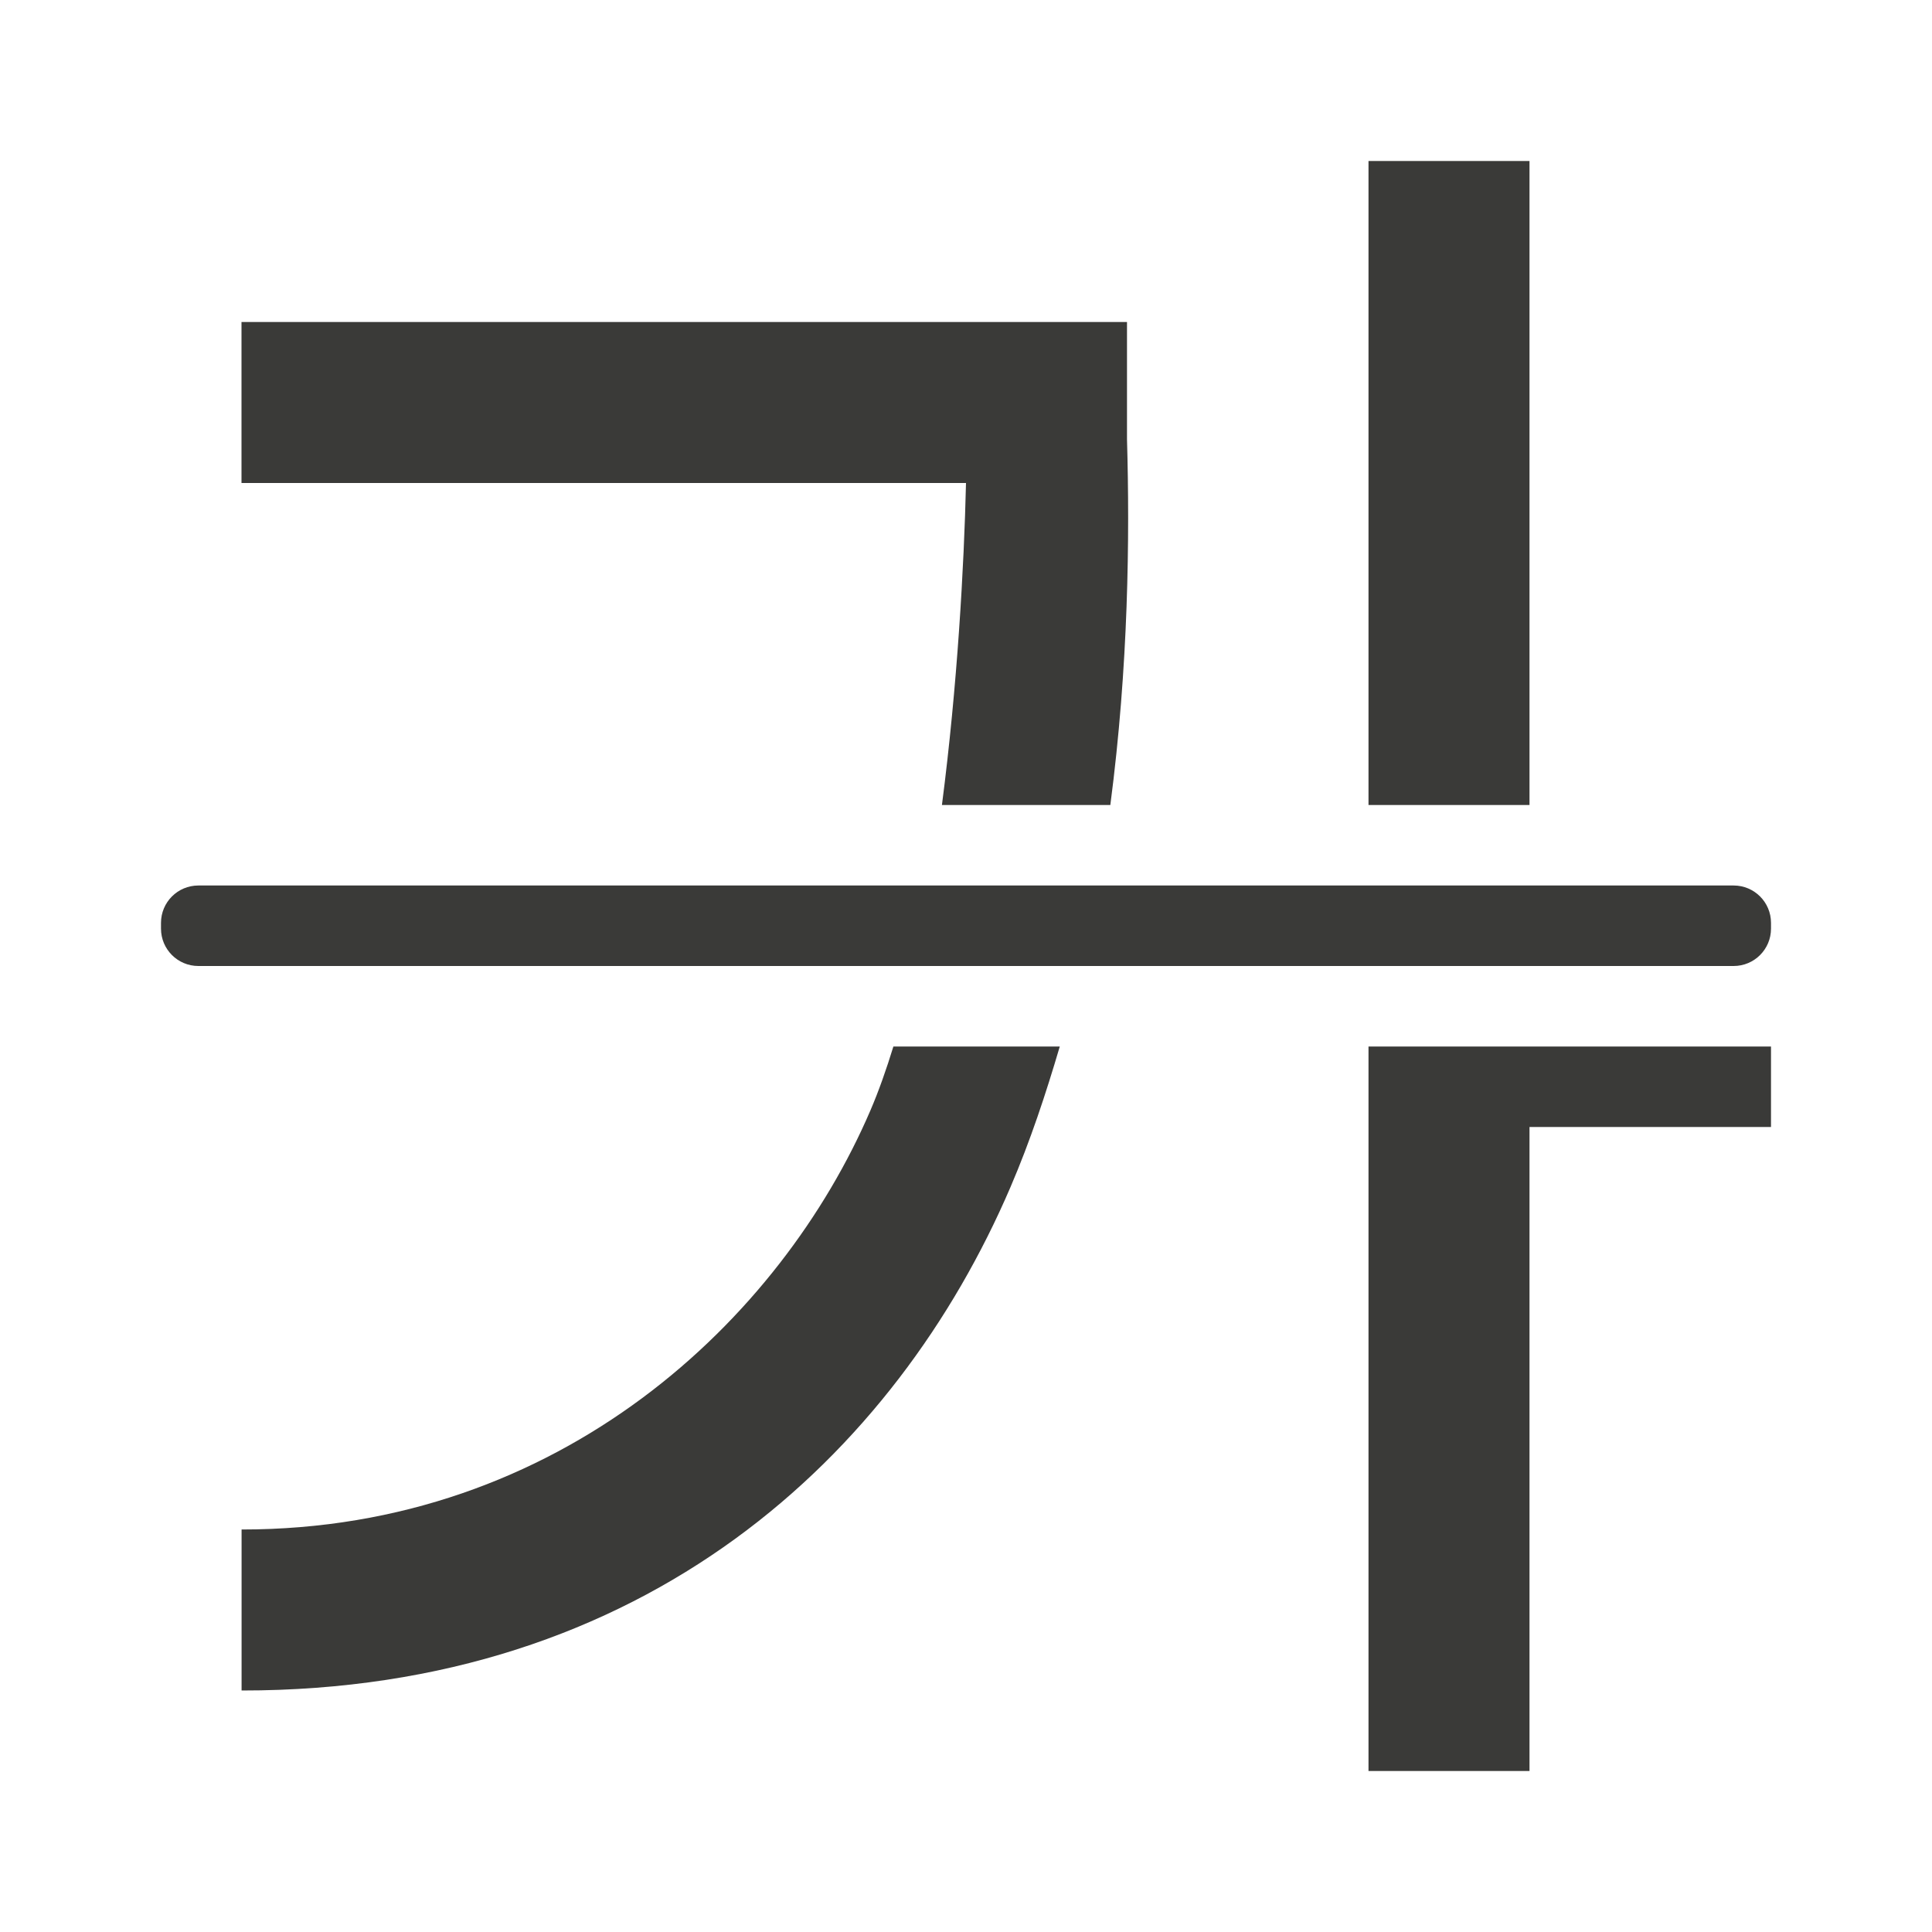
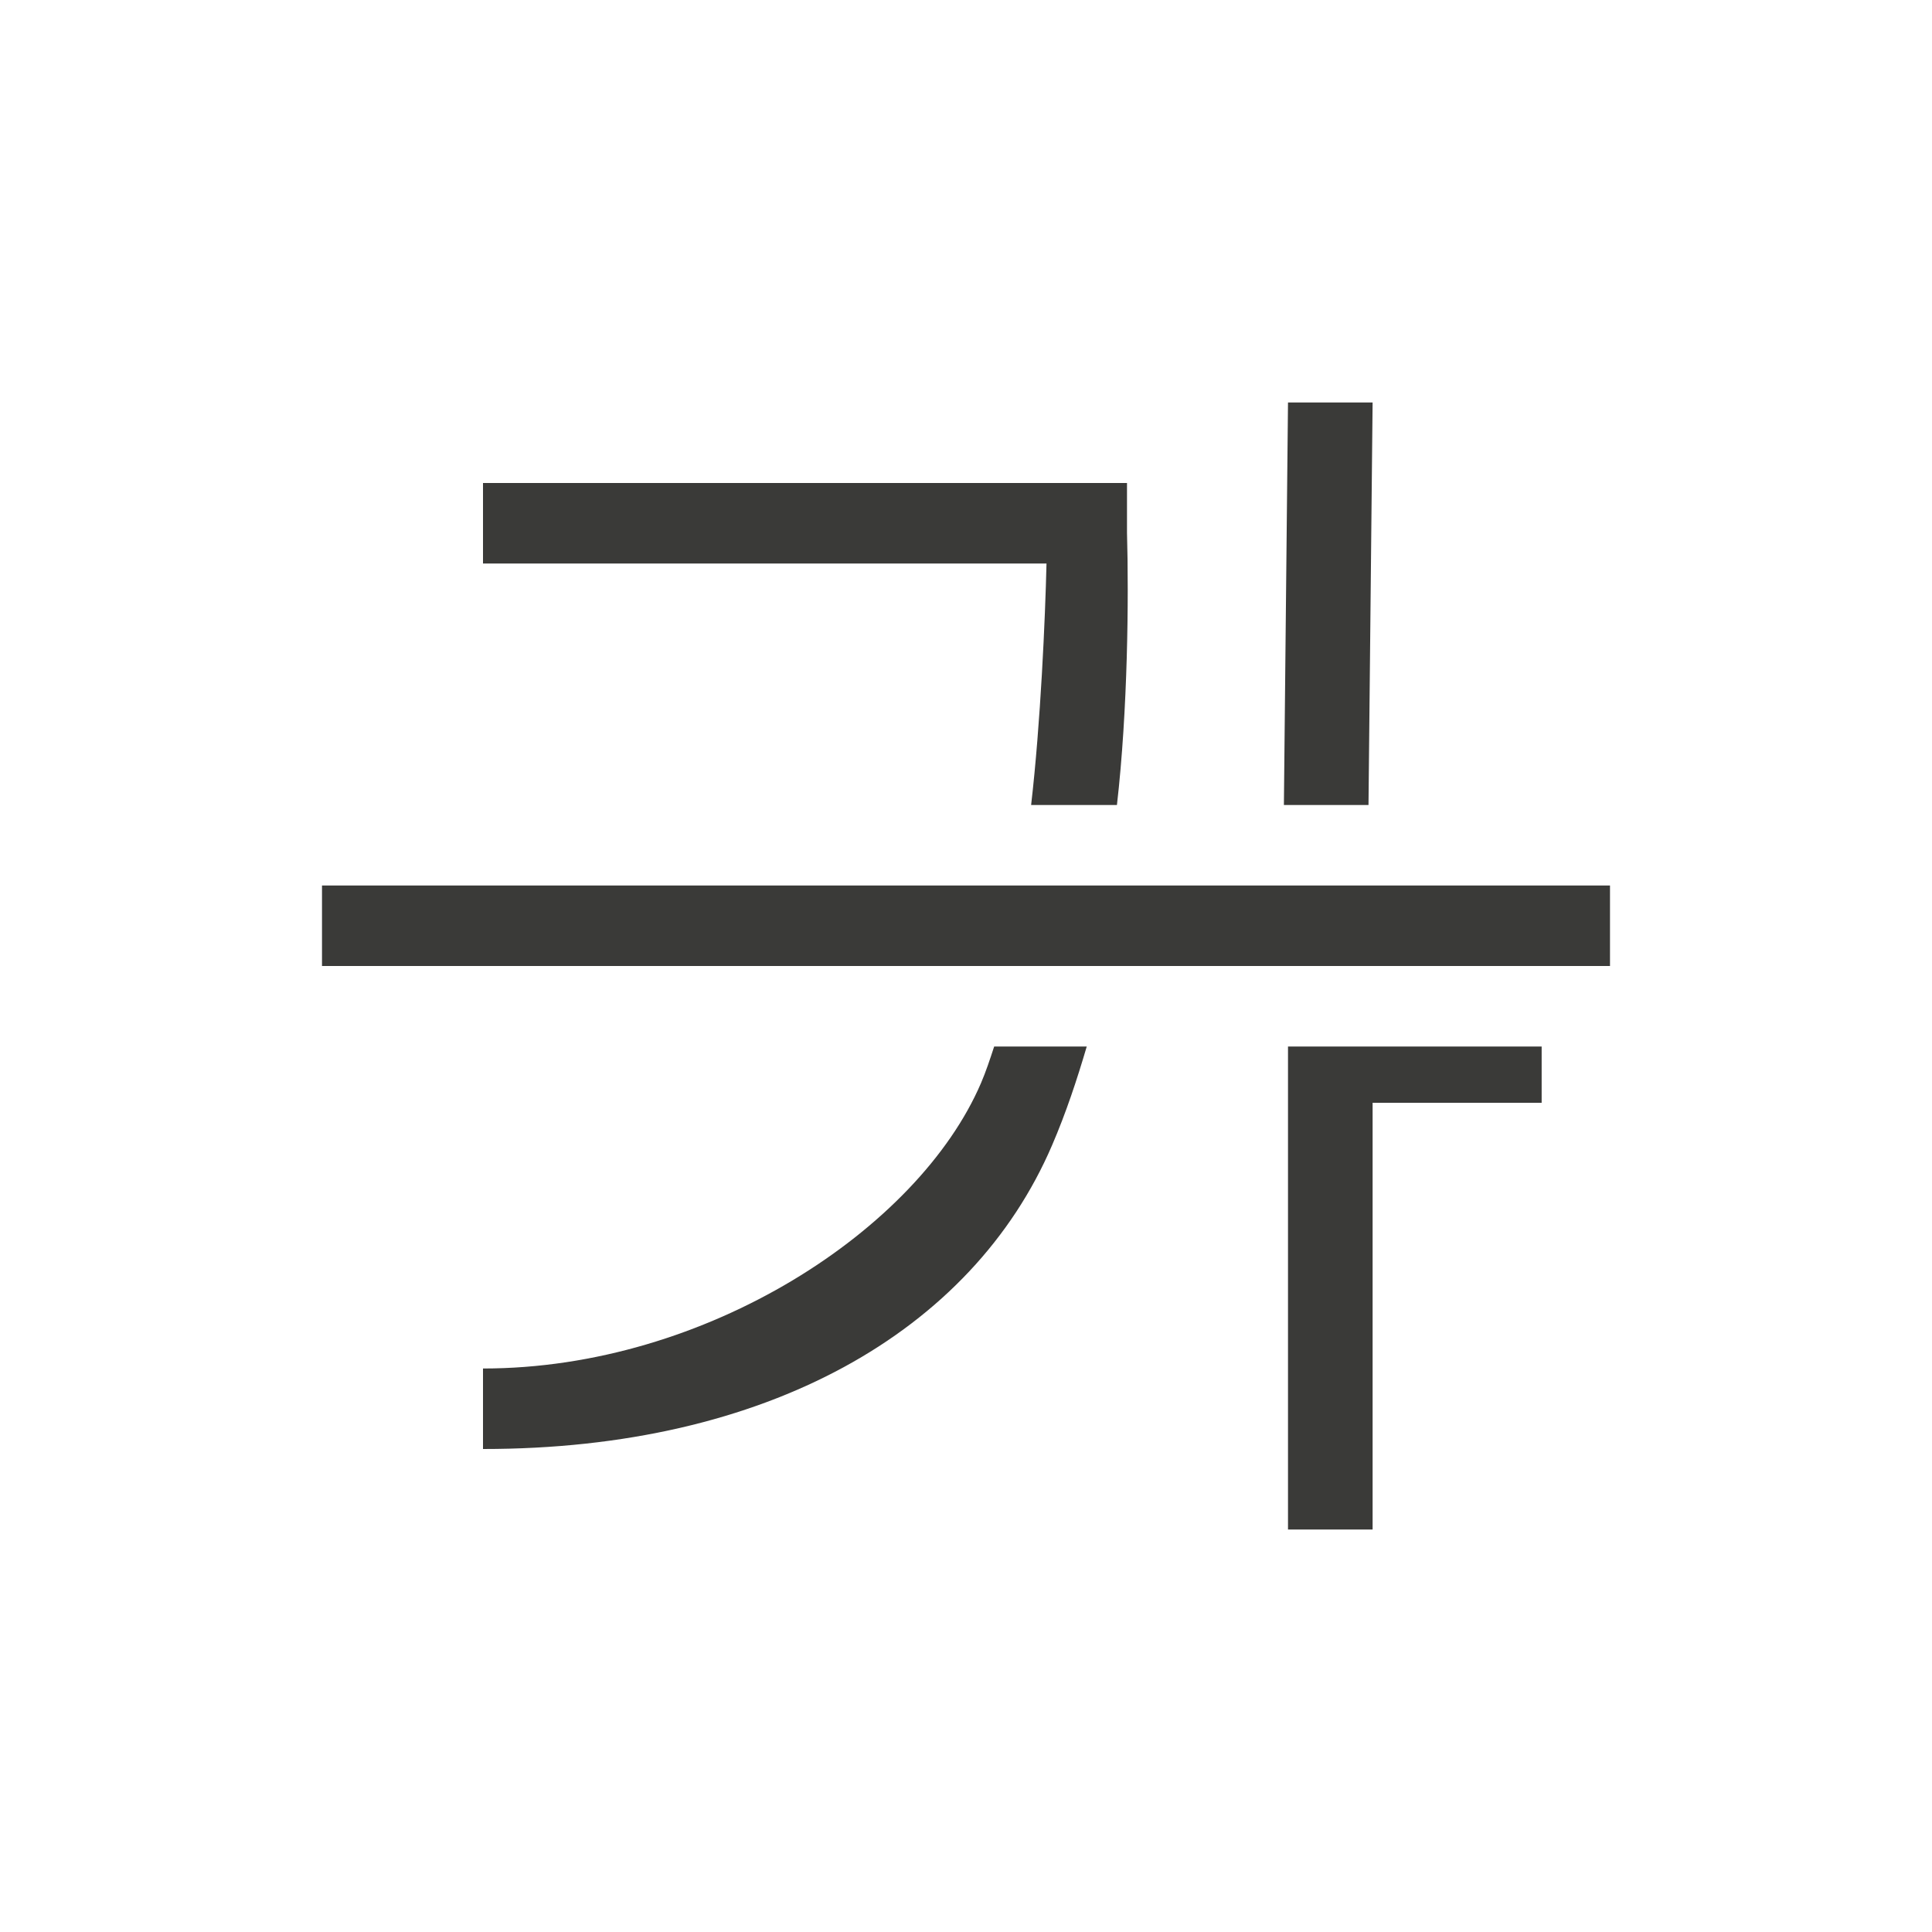
<svg xmlns="http://www.w3.org/2000/svg" viewBox="0 0 24 24">
  <g fill="#3a3a38">
-     <path d="m17 2v8h2v-8zm-14 2v2h9c-.024 1.032-.107 2.519-.299 4h2.092c.226-1.724.242-3.325.207-4.543v-1.457zm8.098 9c-.087.283-.181.551-.285.793-1.11 2.586-3.845 5.209-7.812 5.207v2c5.033.003 8.129-2.94 9.551-6.252.247-.575.44-1.161.613-1.748zm5.902 0v9h2v-8h3v-1z" fill-rule="evenodd" />
-     <rect height="1" ry=".464" width="20" x="2" y="11" />
+     <path d="m16 5-.051 5h1.051l.051-5zm-10 1v1h7c-.016.68-.073 1.983-.191 3h1.066c.135-1.172.148-2.573.125-3.381v-.619zm6.35 7c-.052.159-.104.316-.164.455-.777 1.81-3.409 3.546-6.186 3.545v1c3.523.002 6.075-1.457 7.07-3.775.173-.402.309-.814.43-1.225zm3.65 0v6h1.051v-5.301h2.1v-.699z" fill-rule="evenodd" stroke-width=".7" />
+     <path d="m4 11h16v1h-16z" />
  </g>
</svg>
